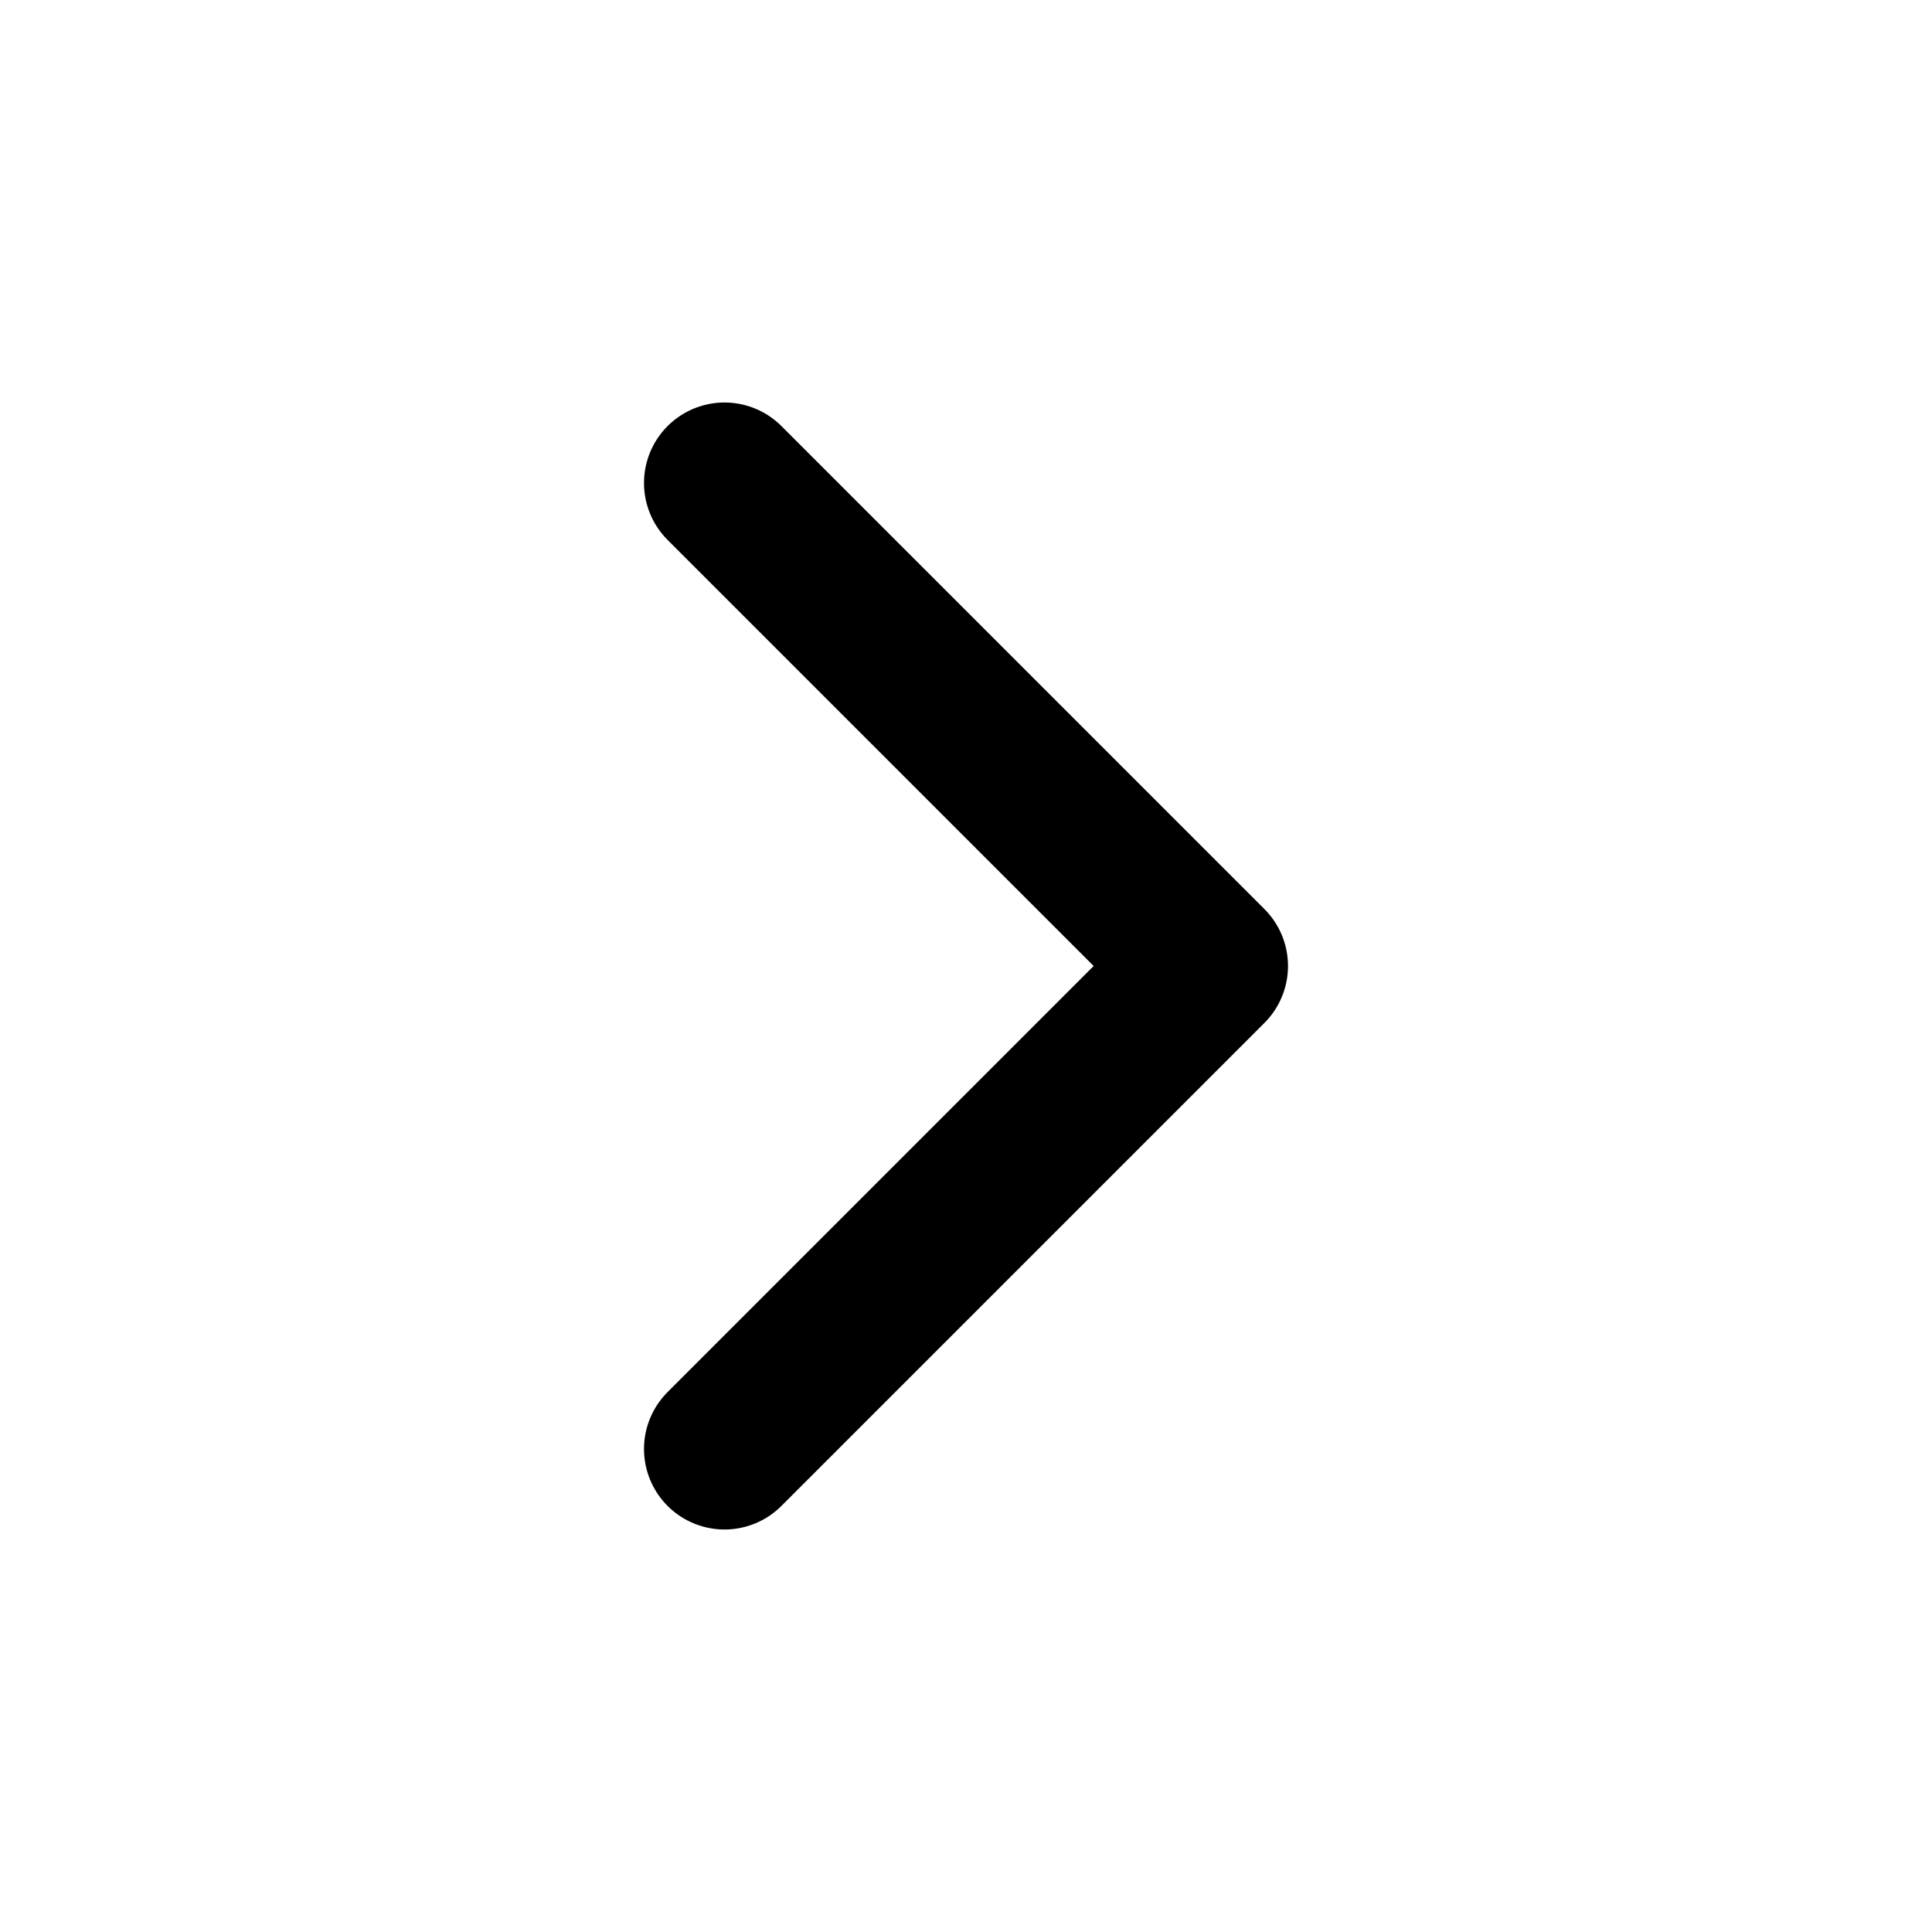
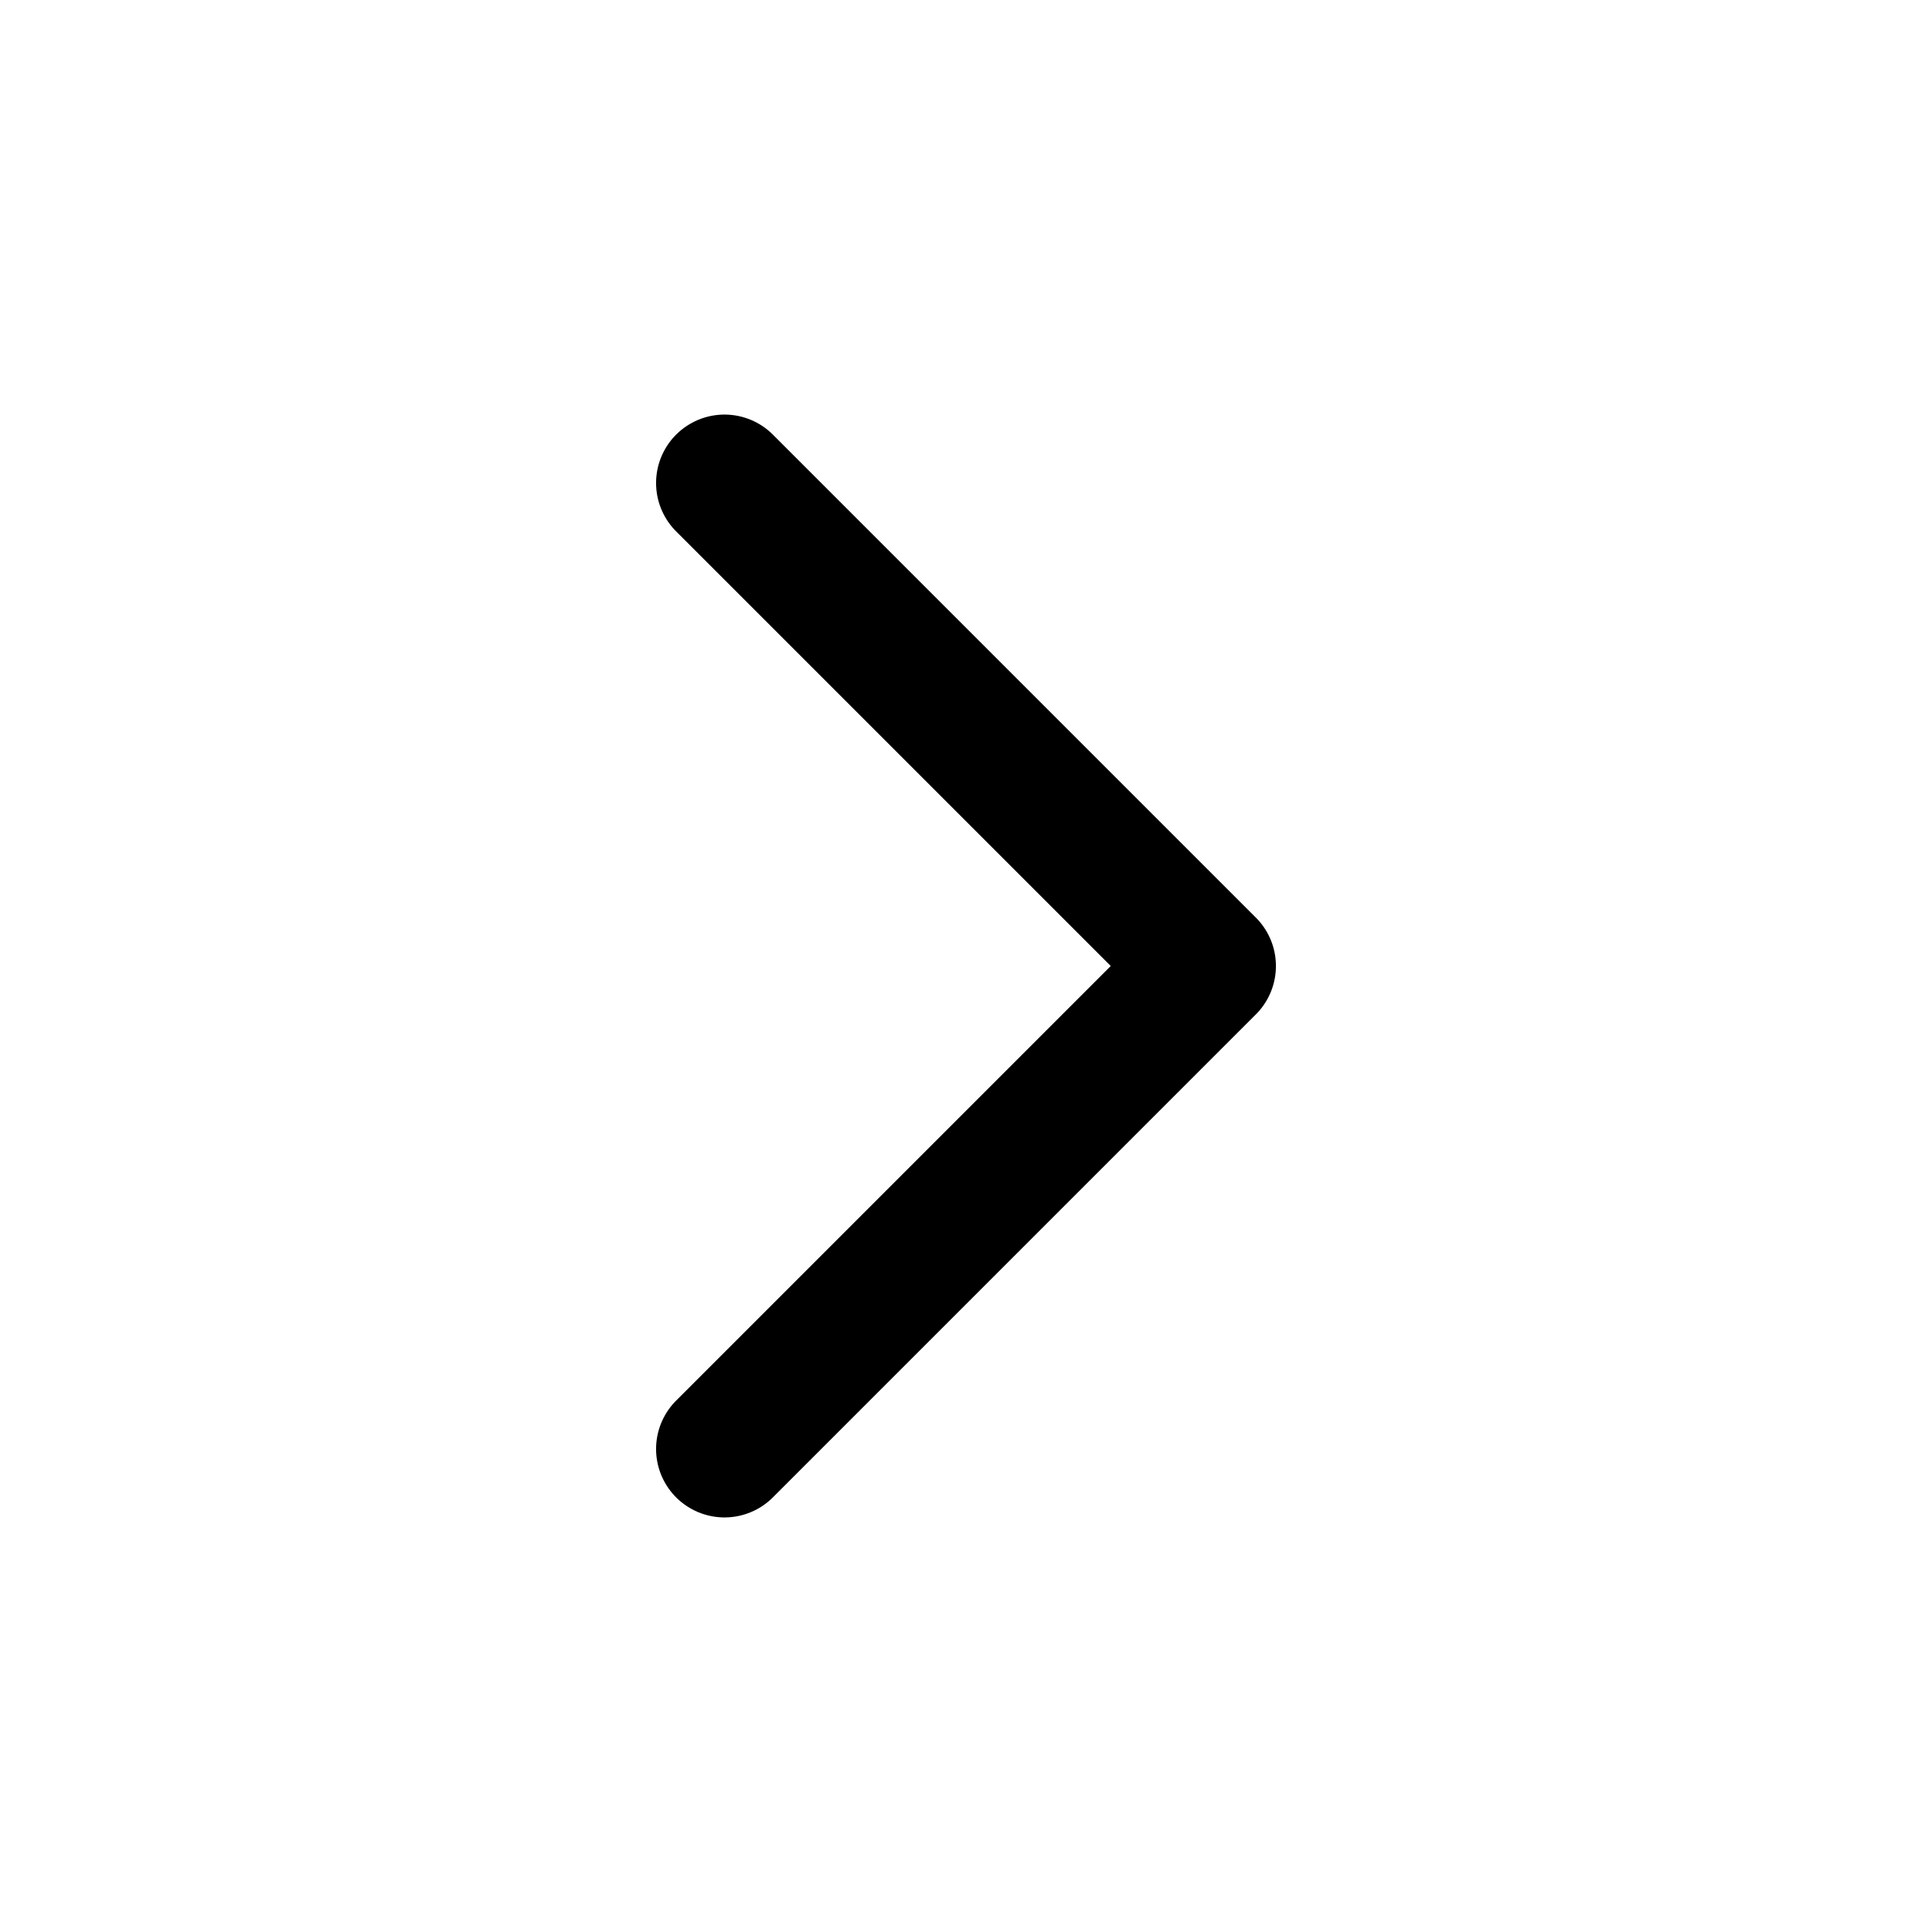
- <svg xmlns="http://www.w3.org/2000/svg" width="24" height="24" viewBox="0 0 24 24" fill="none" stroke="#000" stroke-width="2" stroke-linecap="round" stroke-linejoin="round">
+ <svg xmlns="http://www.w3.org/2000/svg" width="24" height="24" viewBox="0 0 24 24" fill="none" stroke="#000" stroke-width="1.7" stroke-linecap="round" stroke-linejoin="round">
  <path d="M9 6l6 6-6 6" />
</svg>
